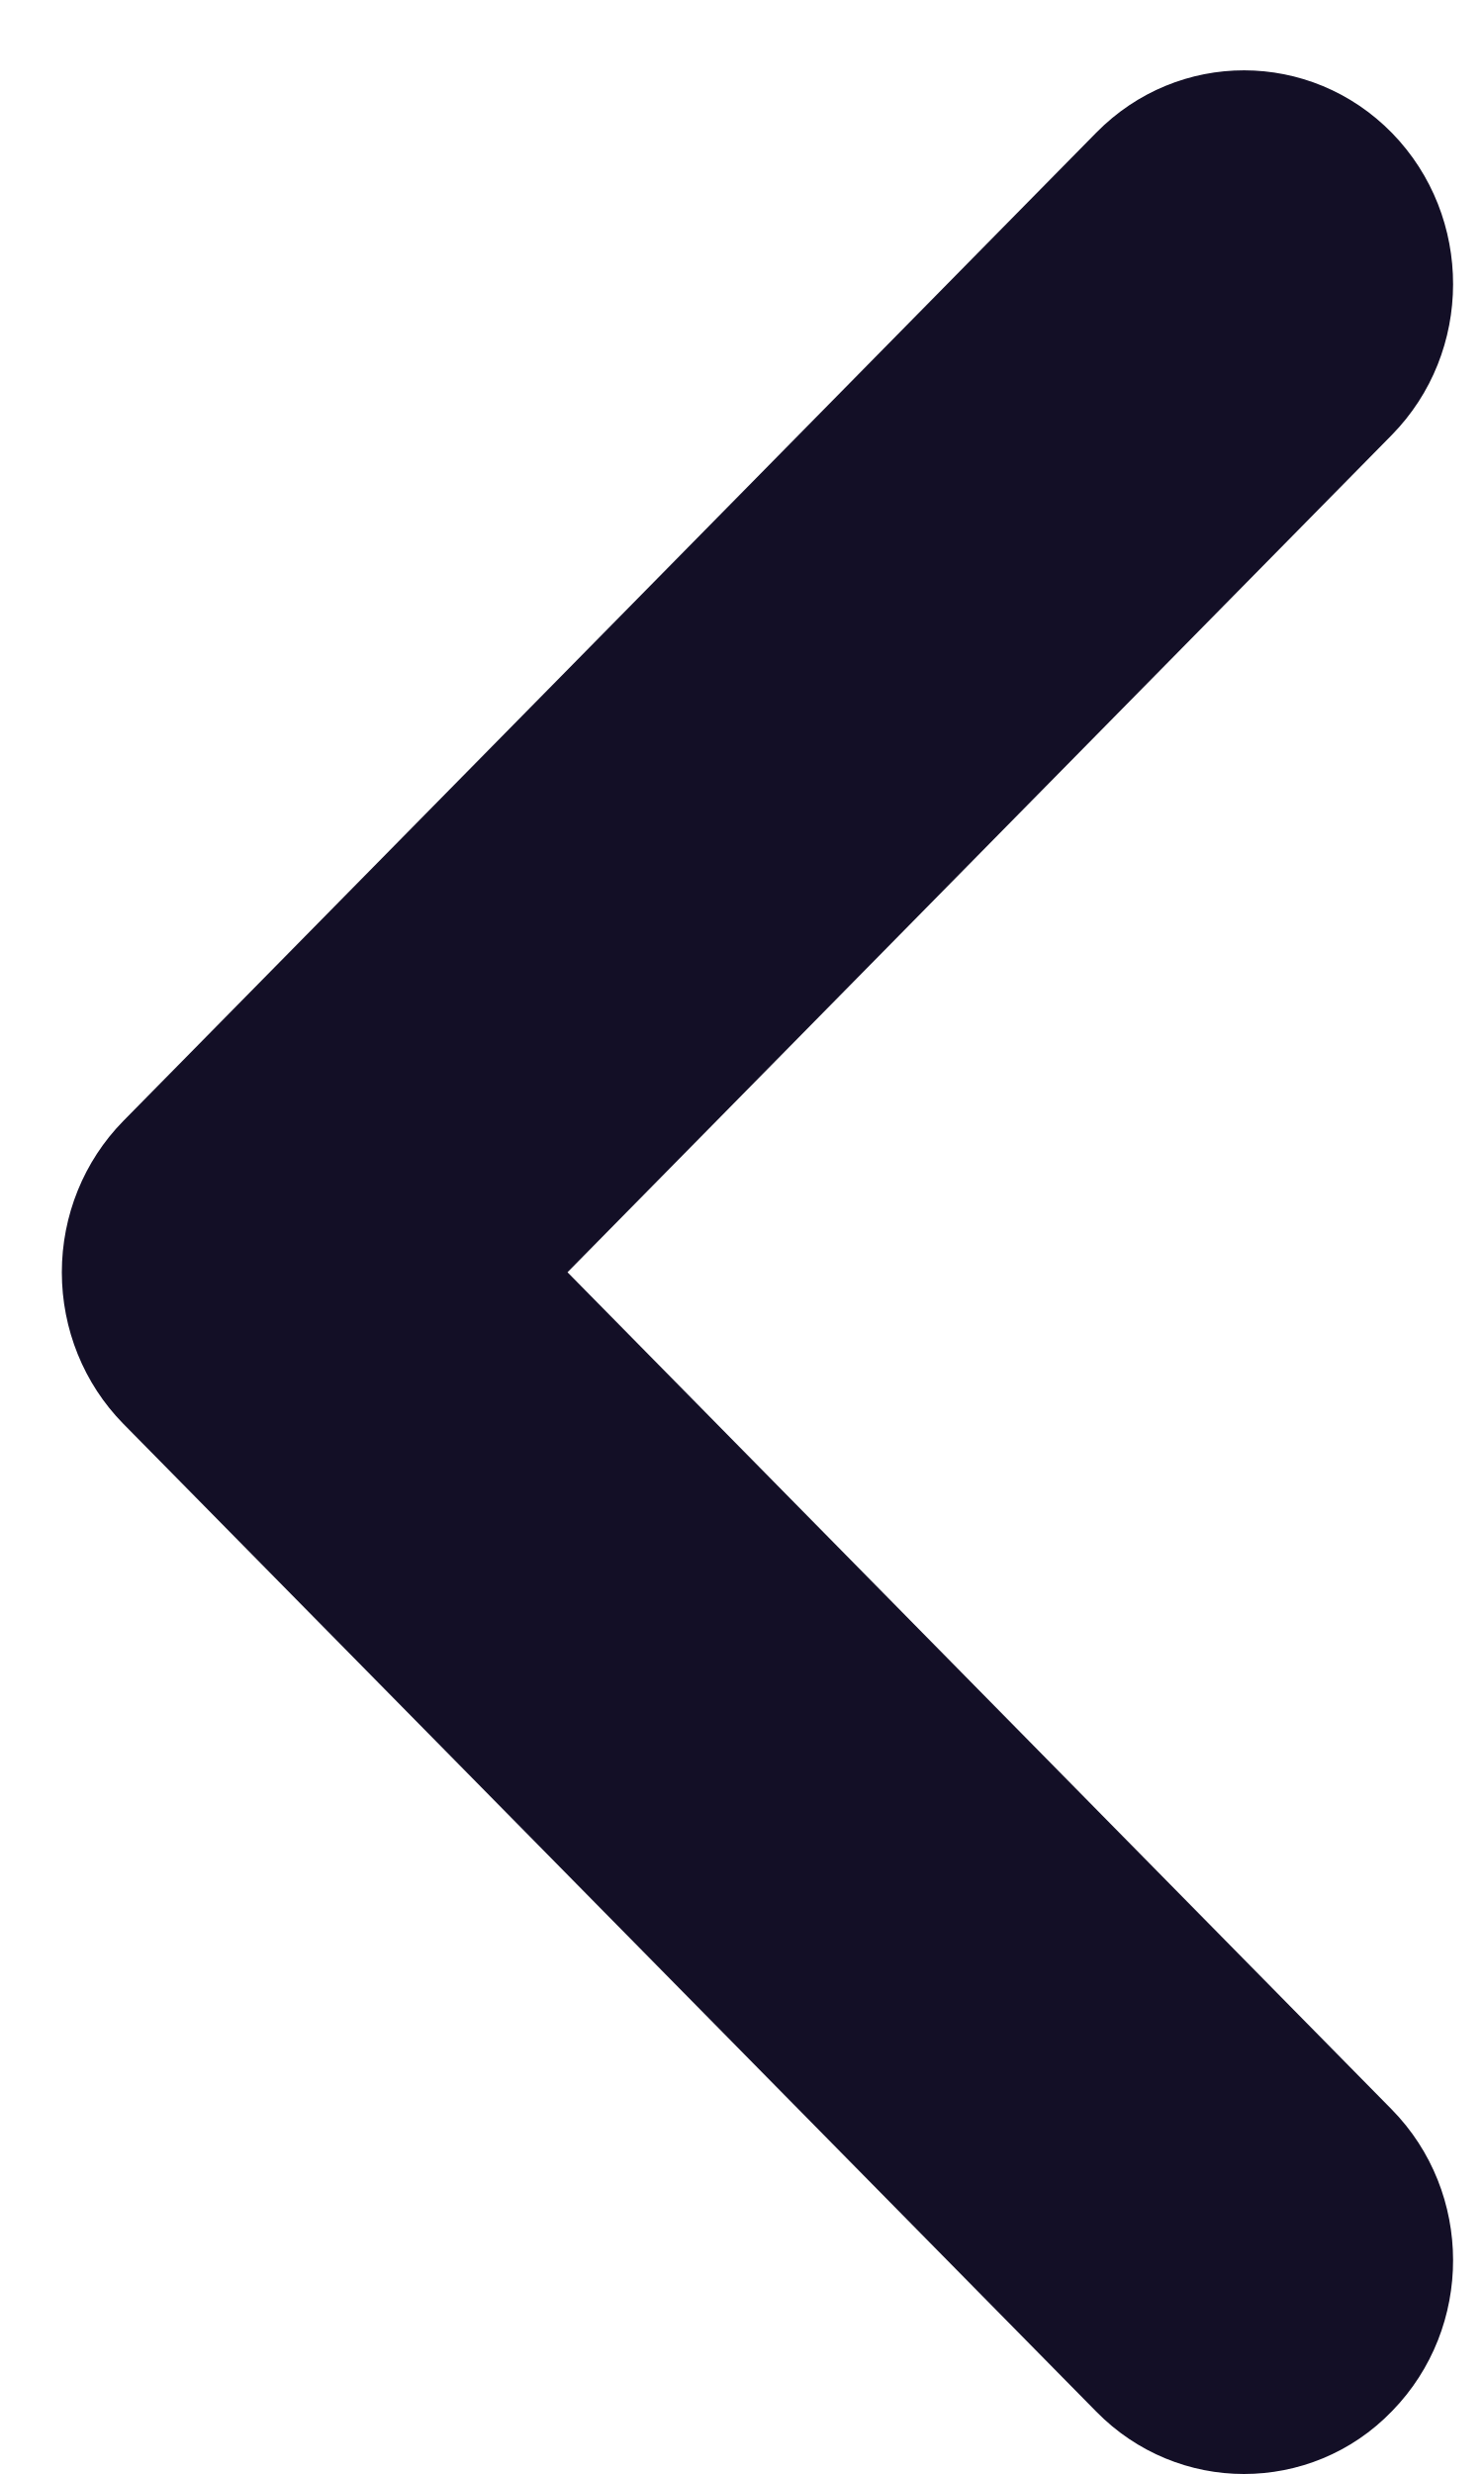
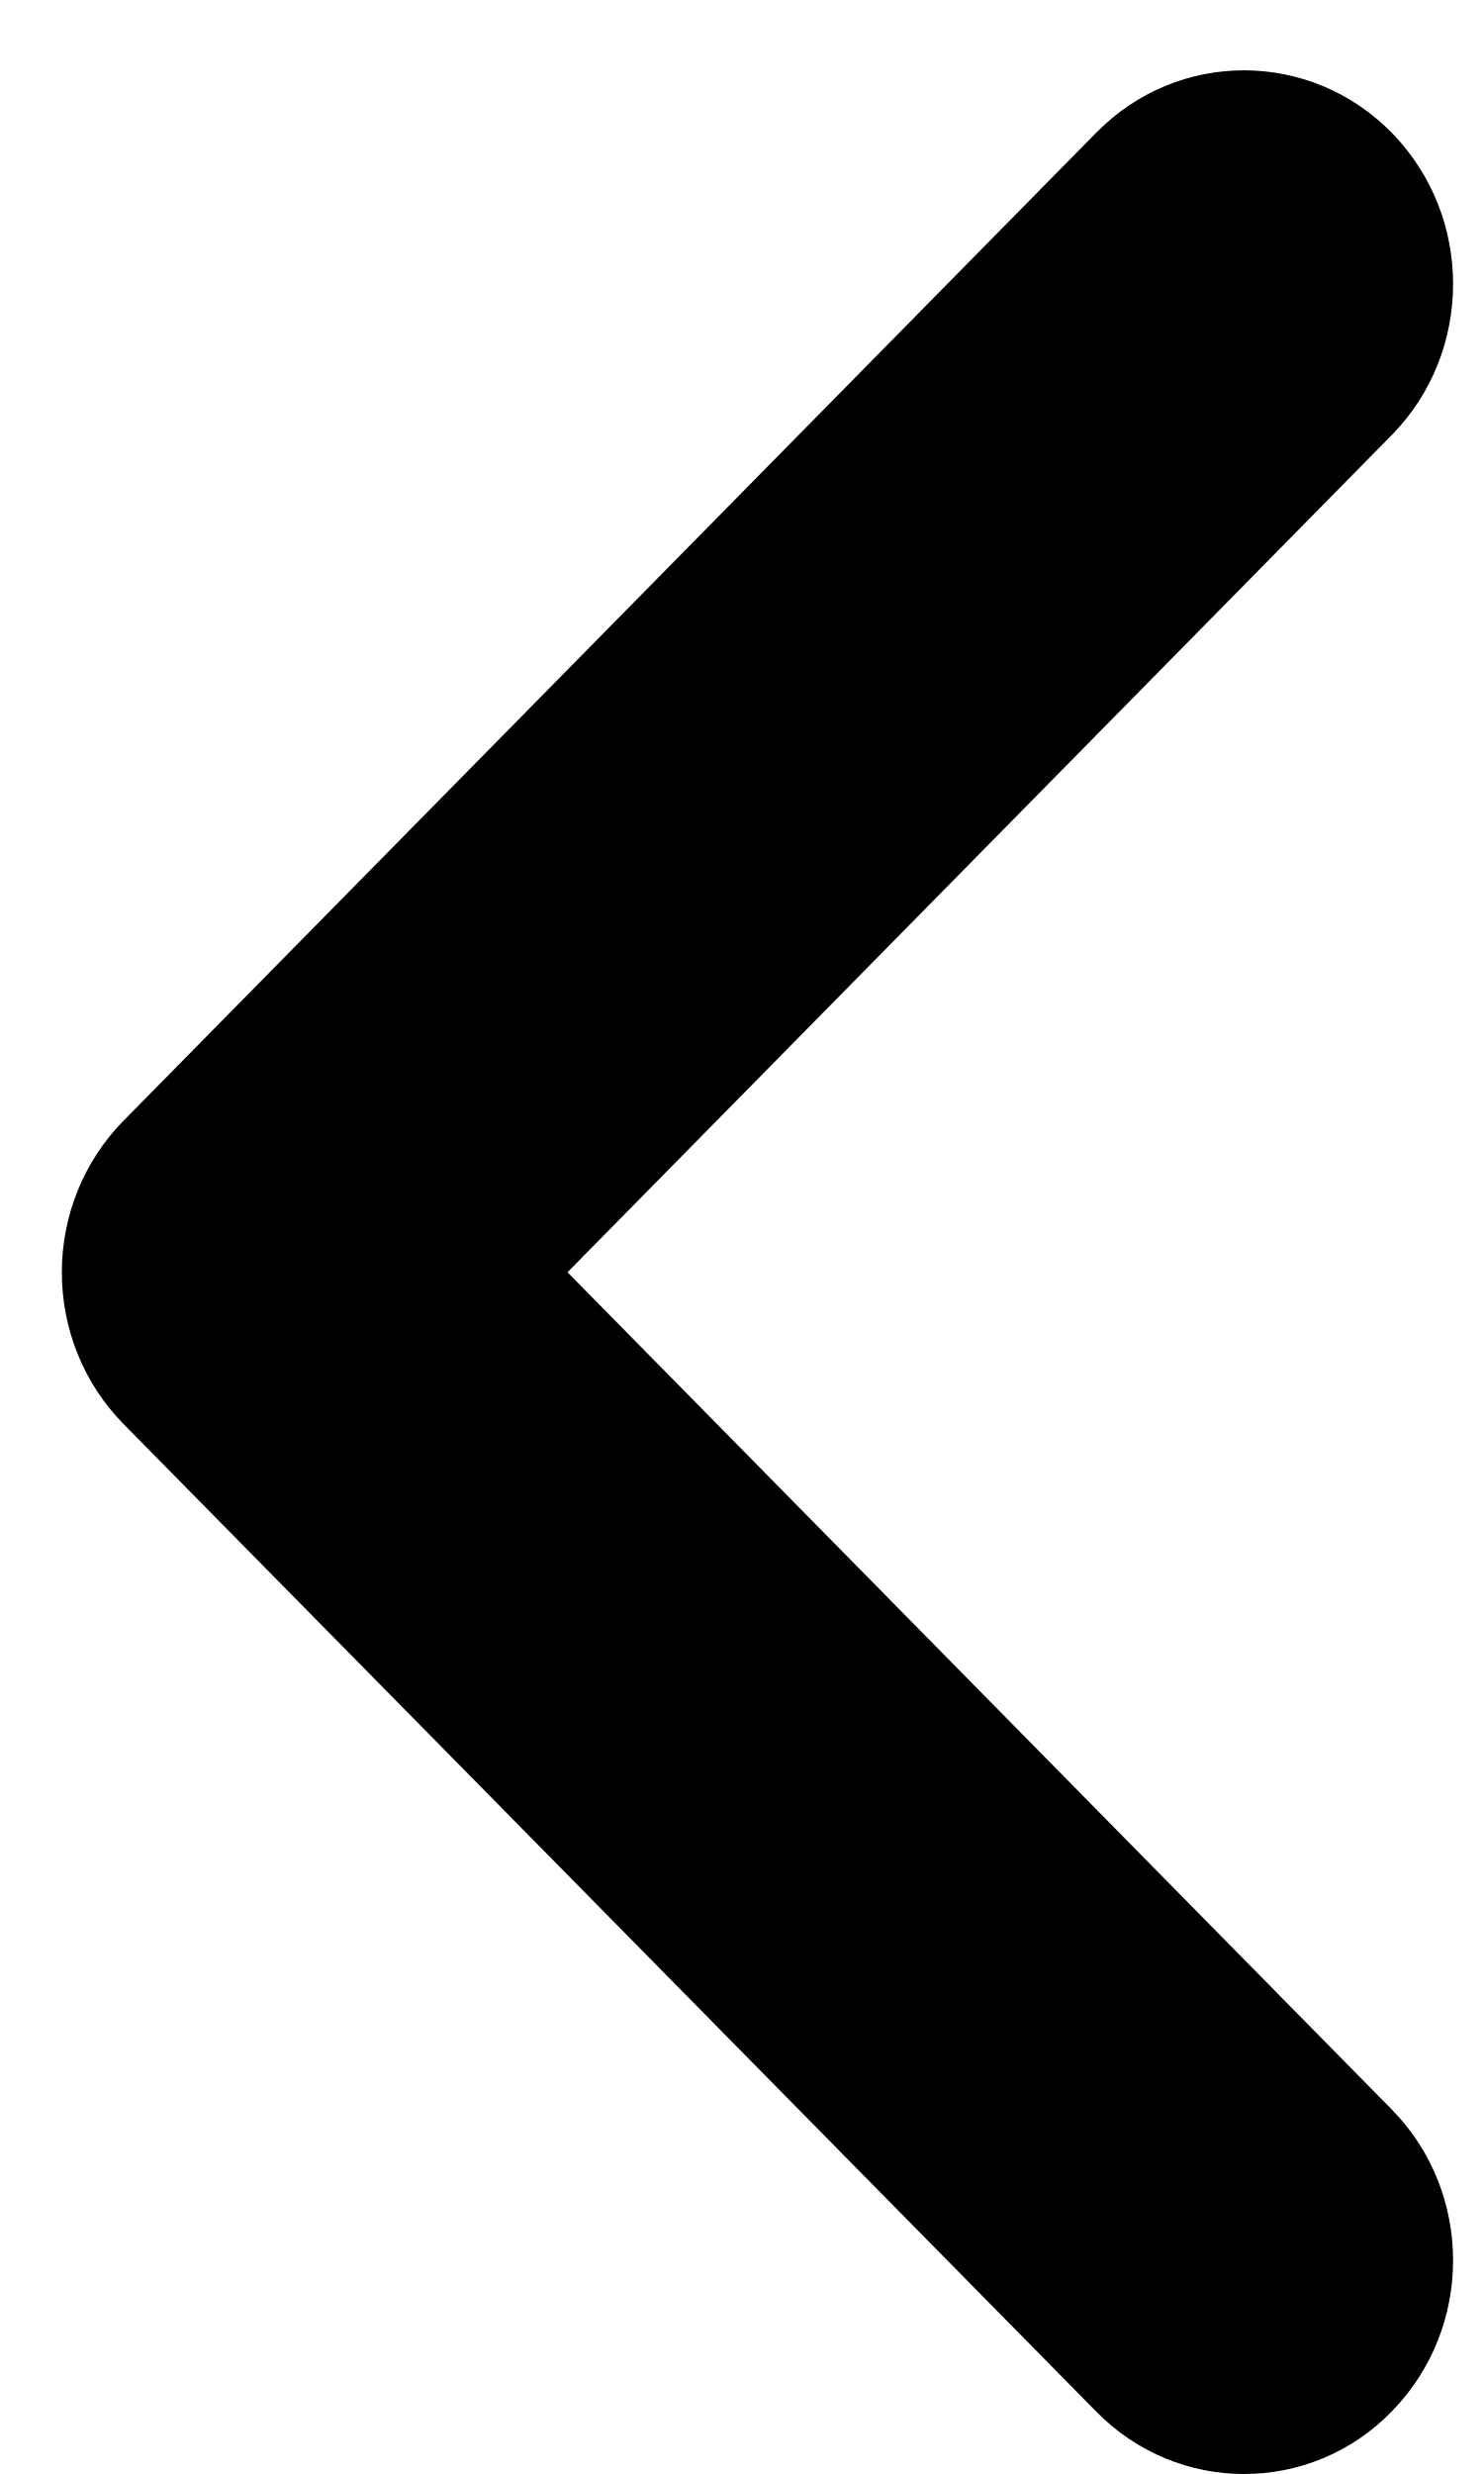
- <svg xmlns="http://www.w3.org/2000/svg" width="12" height="20" viewBox="0 0 12 20" fill="none">
-   <path d="M10.059 20C9.628 20 9.195 19.832 8.865 19.496L0.996 11.509C0.678 11.185 0.5 10.745 0.5 10.285C0.5 9.827 0.678 9.387 0.996 9.063L8.865 1.072C9.526 0.4 10.596 0.4 11.257 1.076C11.916 1.753 11.914 2.846 11.253 3.518L4.589 10.285L11.253 17.052C11.914 17.724 11.916 18.815 11.257 19.491C10.928 19.832 10.492 20 10.059 20Z" fill="#130F26" />
+ <svg xmlns="http://www.w3.org/2000/svg" width="12" height="20" viewBox="0 0 12 20" fill="currentColor">
+   <path d="M10.059 20C9.628 20 9.195 19.832 8.865 19.496L0.996 11.509C0.678 11.185 0.5 10.745 0.5 10.285C0.5 9.827 0.678 9.387 0.996 9.063L8.865 1.072C9.526 0.4 10.596 0.4 11.257 1.076C11.916 1.753 11.914 2.846 11.253 3.518L4.589 10.285L11.253 17.052C11.914 17.724 11.916 18.815 11.257 19.491C10.928 19.832 10.492 20 10.059 20Z" fill="currentColor" />
</svg>
